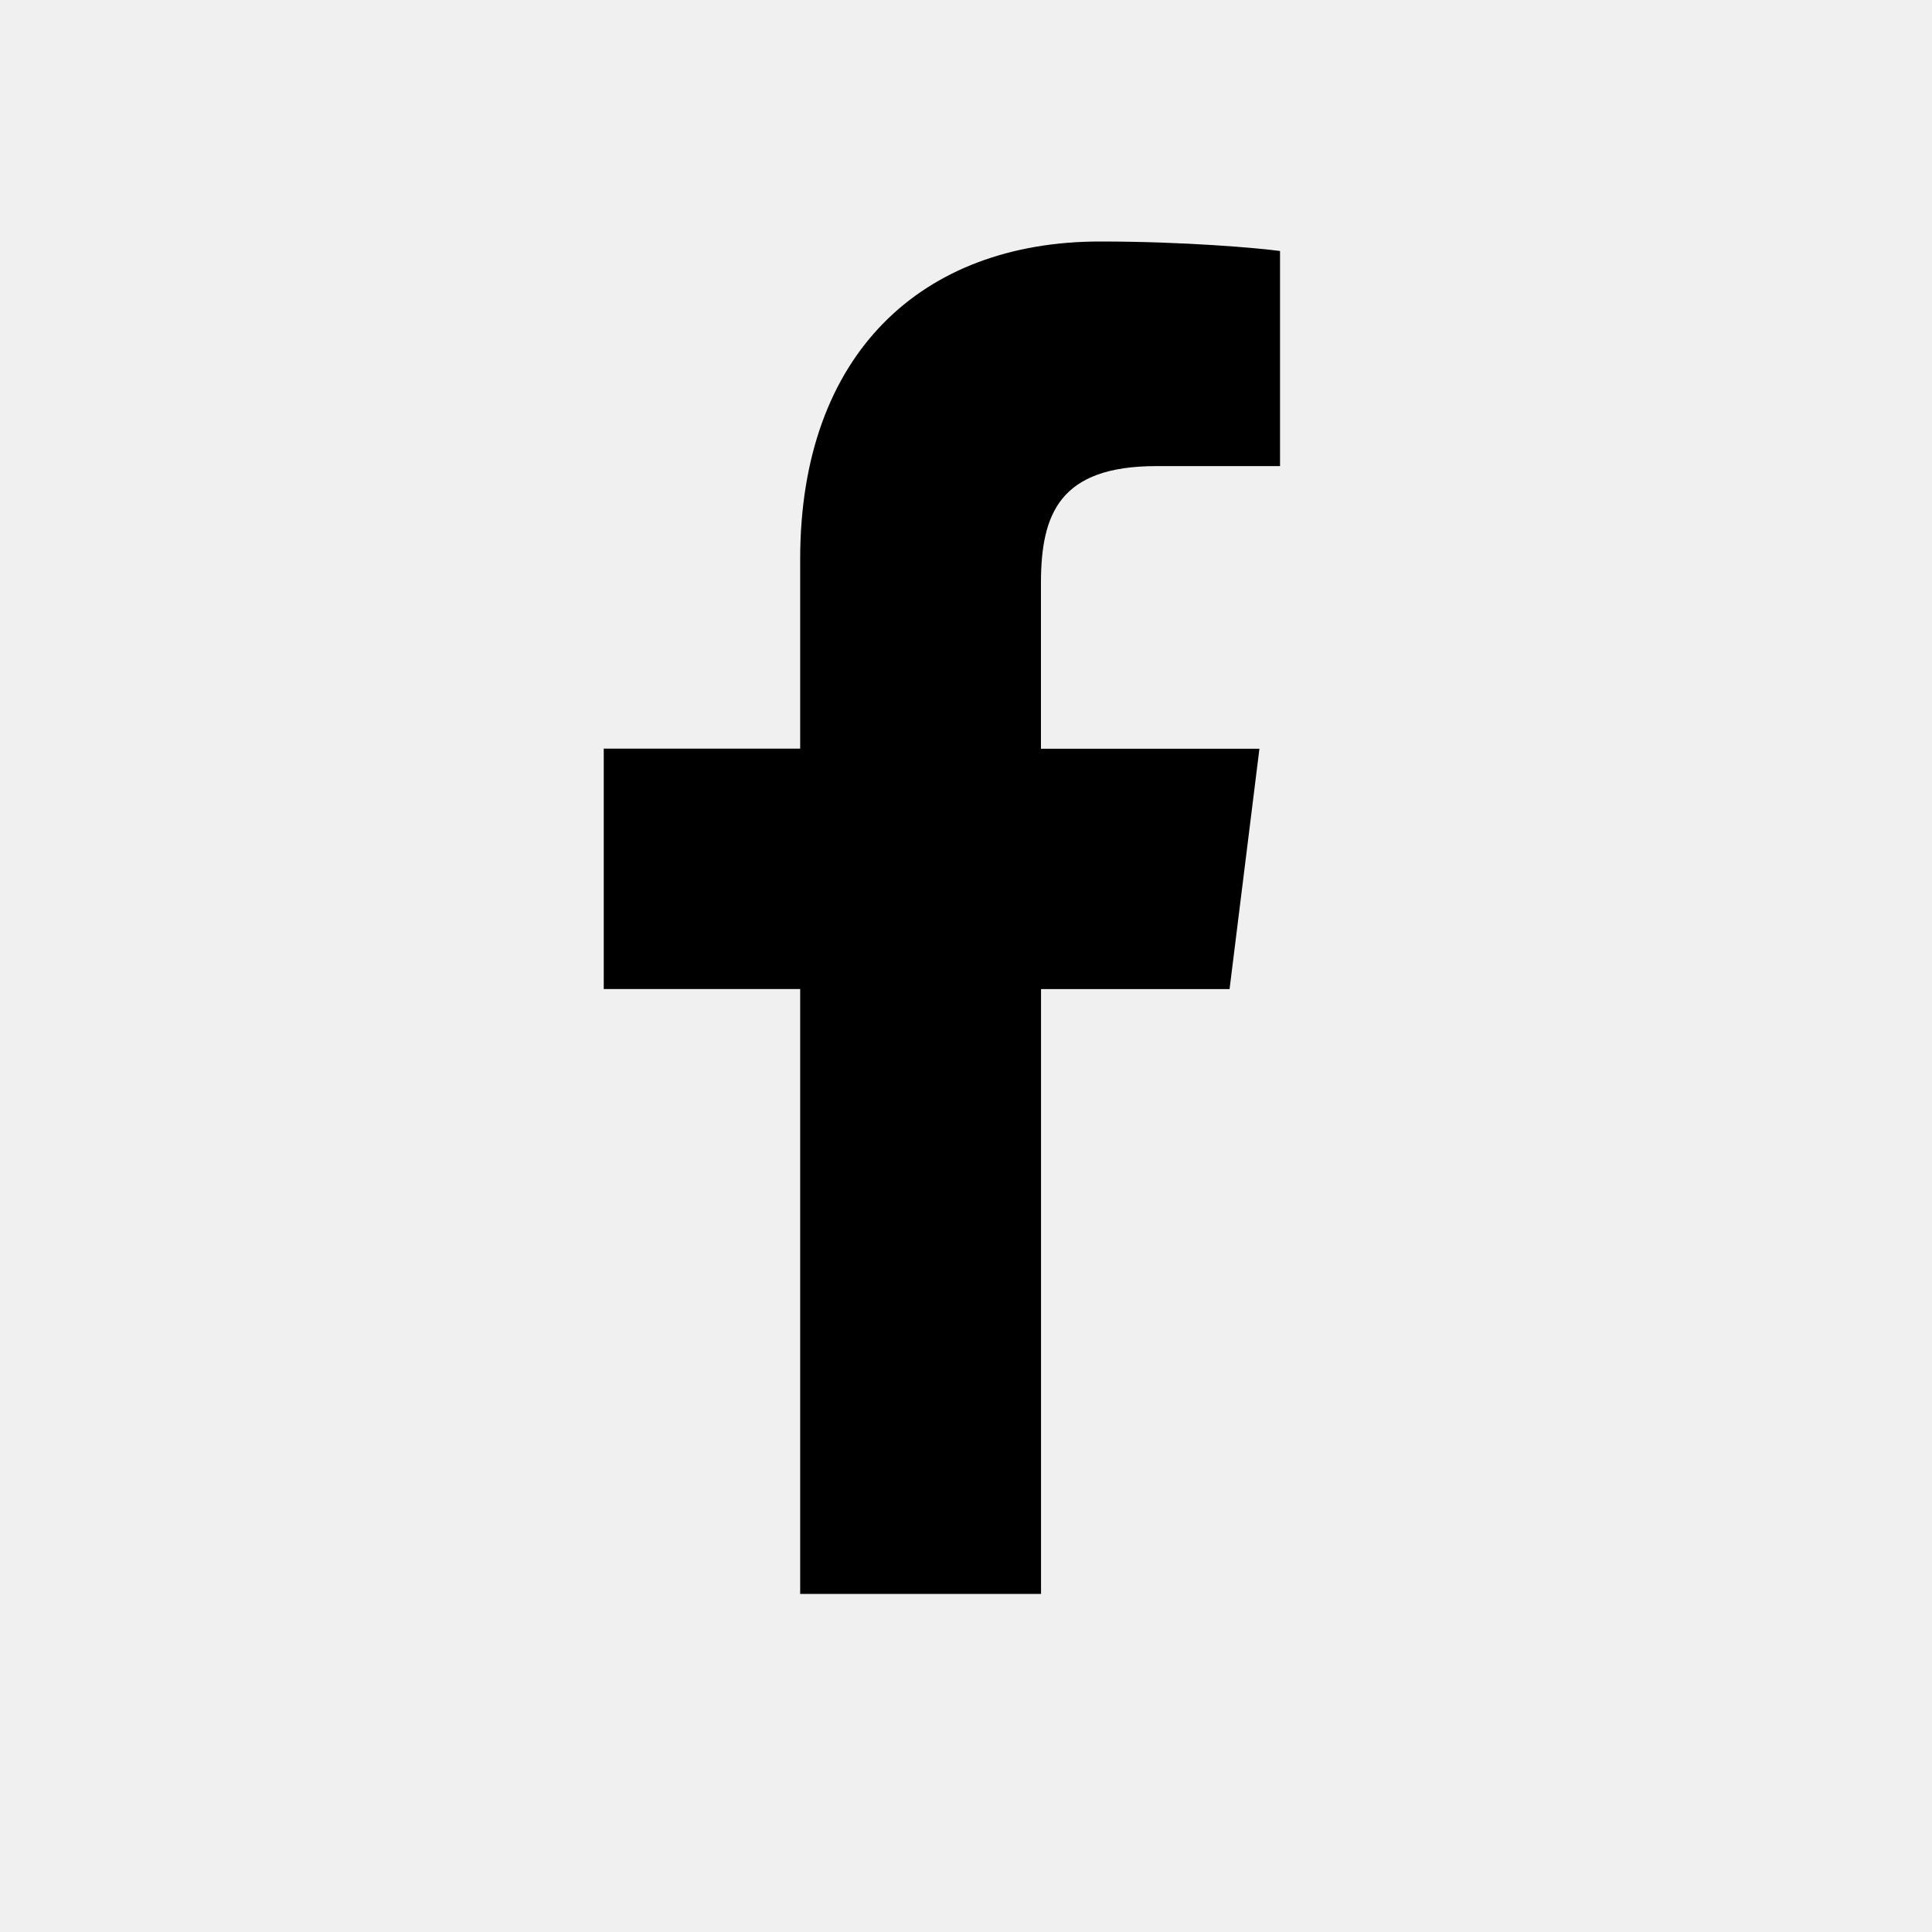
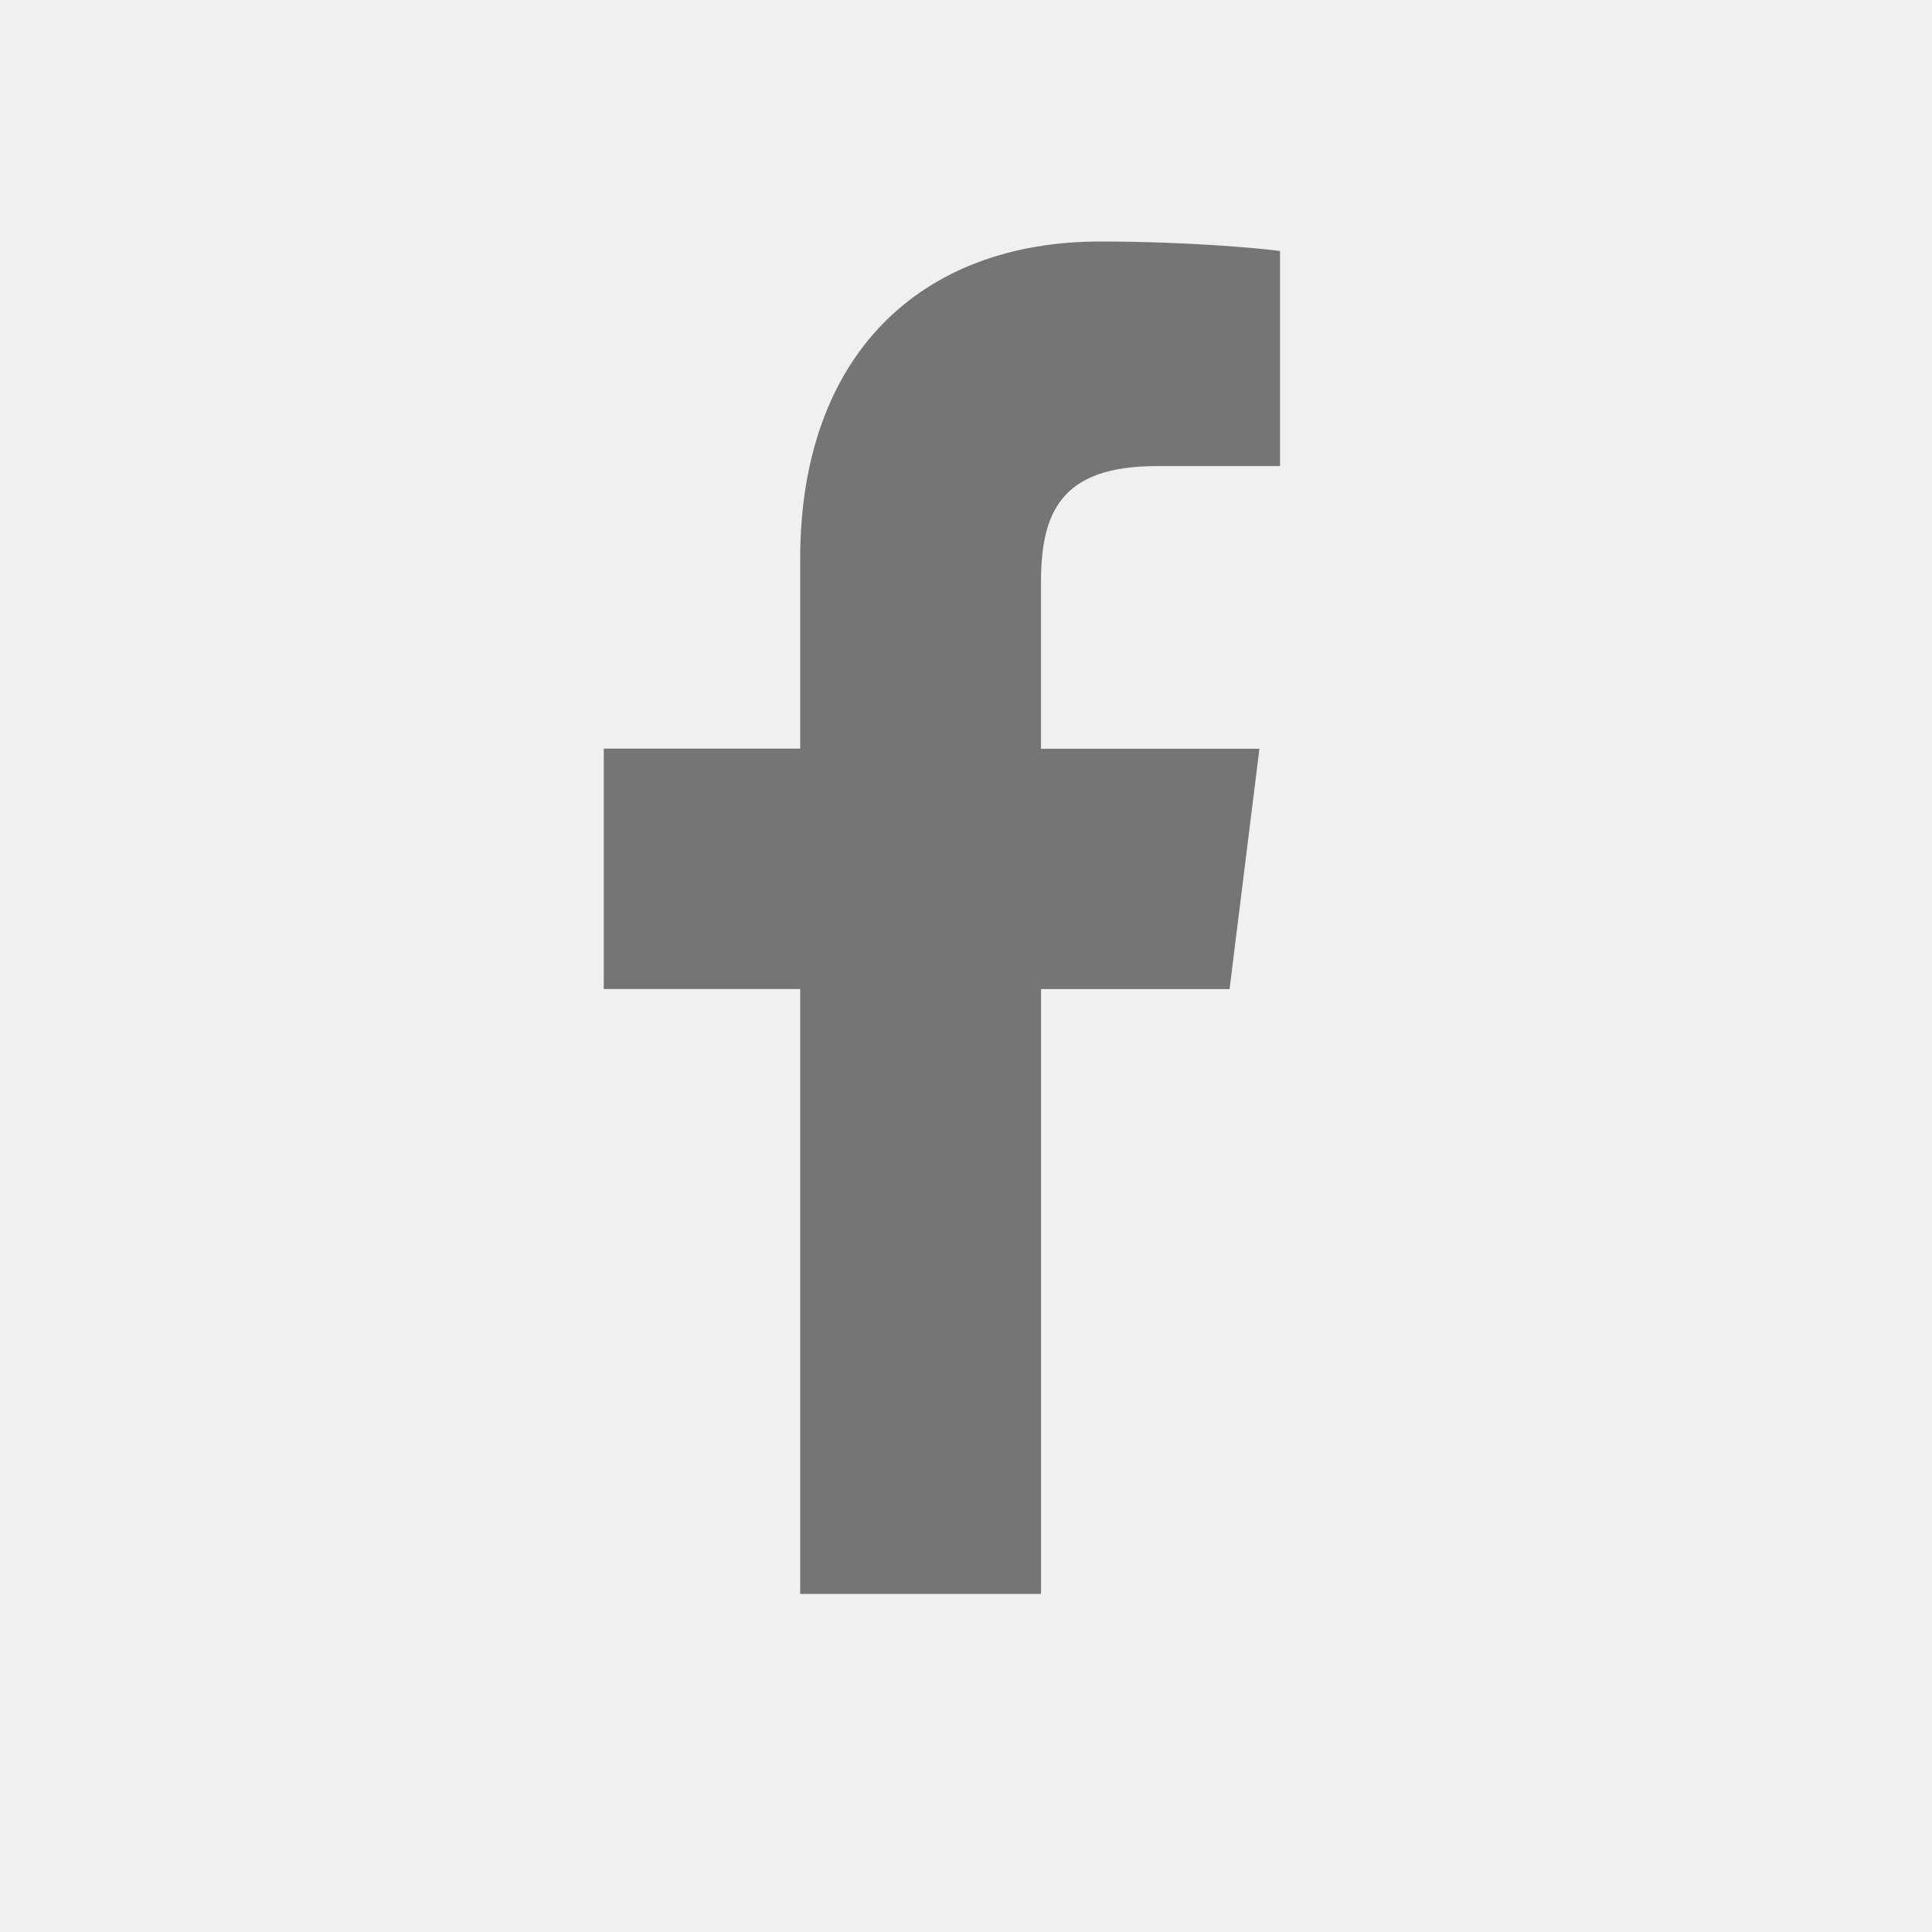
<svg xmlns="http://www.w3.org/2000/svg" width="24" height="24" viewBox="0 0 24 24" fill="none">
-   <g clip-path="url(#clip0_677_25142)">
-     <path d="M14.367 5.79H15.901V3.118C15.636 3.082 14.726 3 13.666 3C11.455 3 9.94 4.391 9.94 6.947V9.3H7.5V12.286H9.94V19.8H12.932V12.287H15.274L15.645 9.301H12.931V7.243C12.932 6.38 13.164 5.79 14.367 5.79Z" fill="black" />
+   <g clip-path="url(#clip0_2520_89822)">
+     <path d="M14.367 5.79H15.901V3.118C15.636 3.082 14.726 3 13.666 3C11.455 3 9.94 4.391 9.94 6.947V9.3H7.5V12.286H9.94V19.8H12.932V12.287H15.274L15.645 9.301H12.931V7.243C12.932 6.38 13.164 5.79 14.367 5.79Z" fill="#757575" />
  </g>
  <defs>
-     <clipPath id="clip0_677_25142">
+     <clipPath id="clip0_2520_89822">
      <rect width="24" height="24" fill="white" />
    </clipPath>
  </defs>
</svg>
